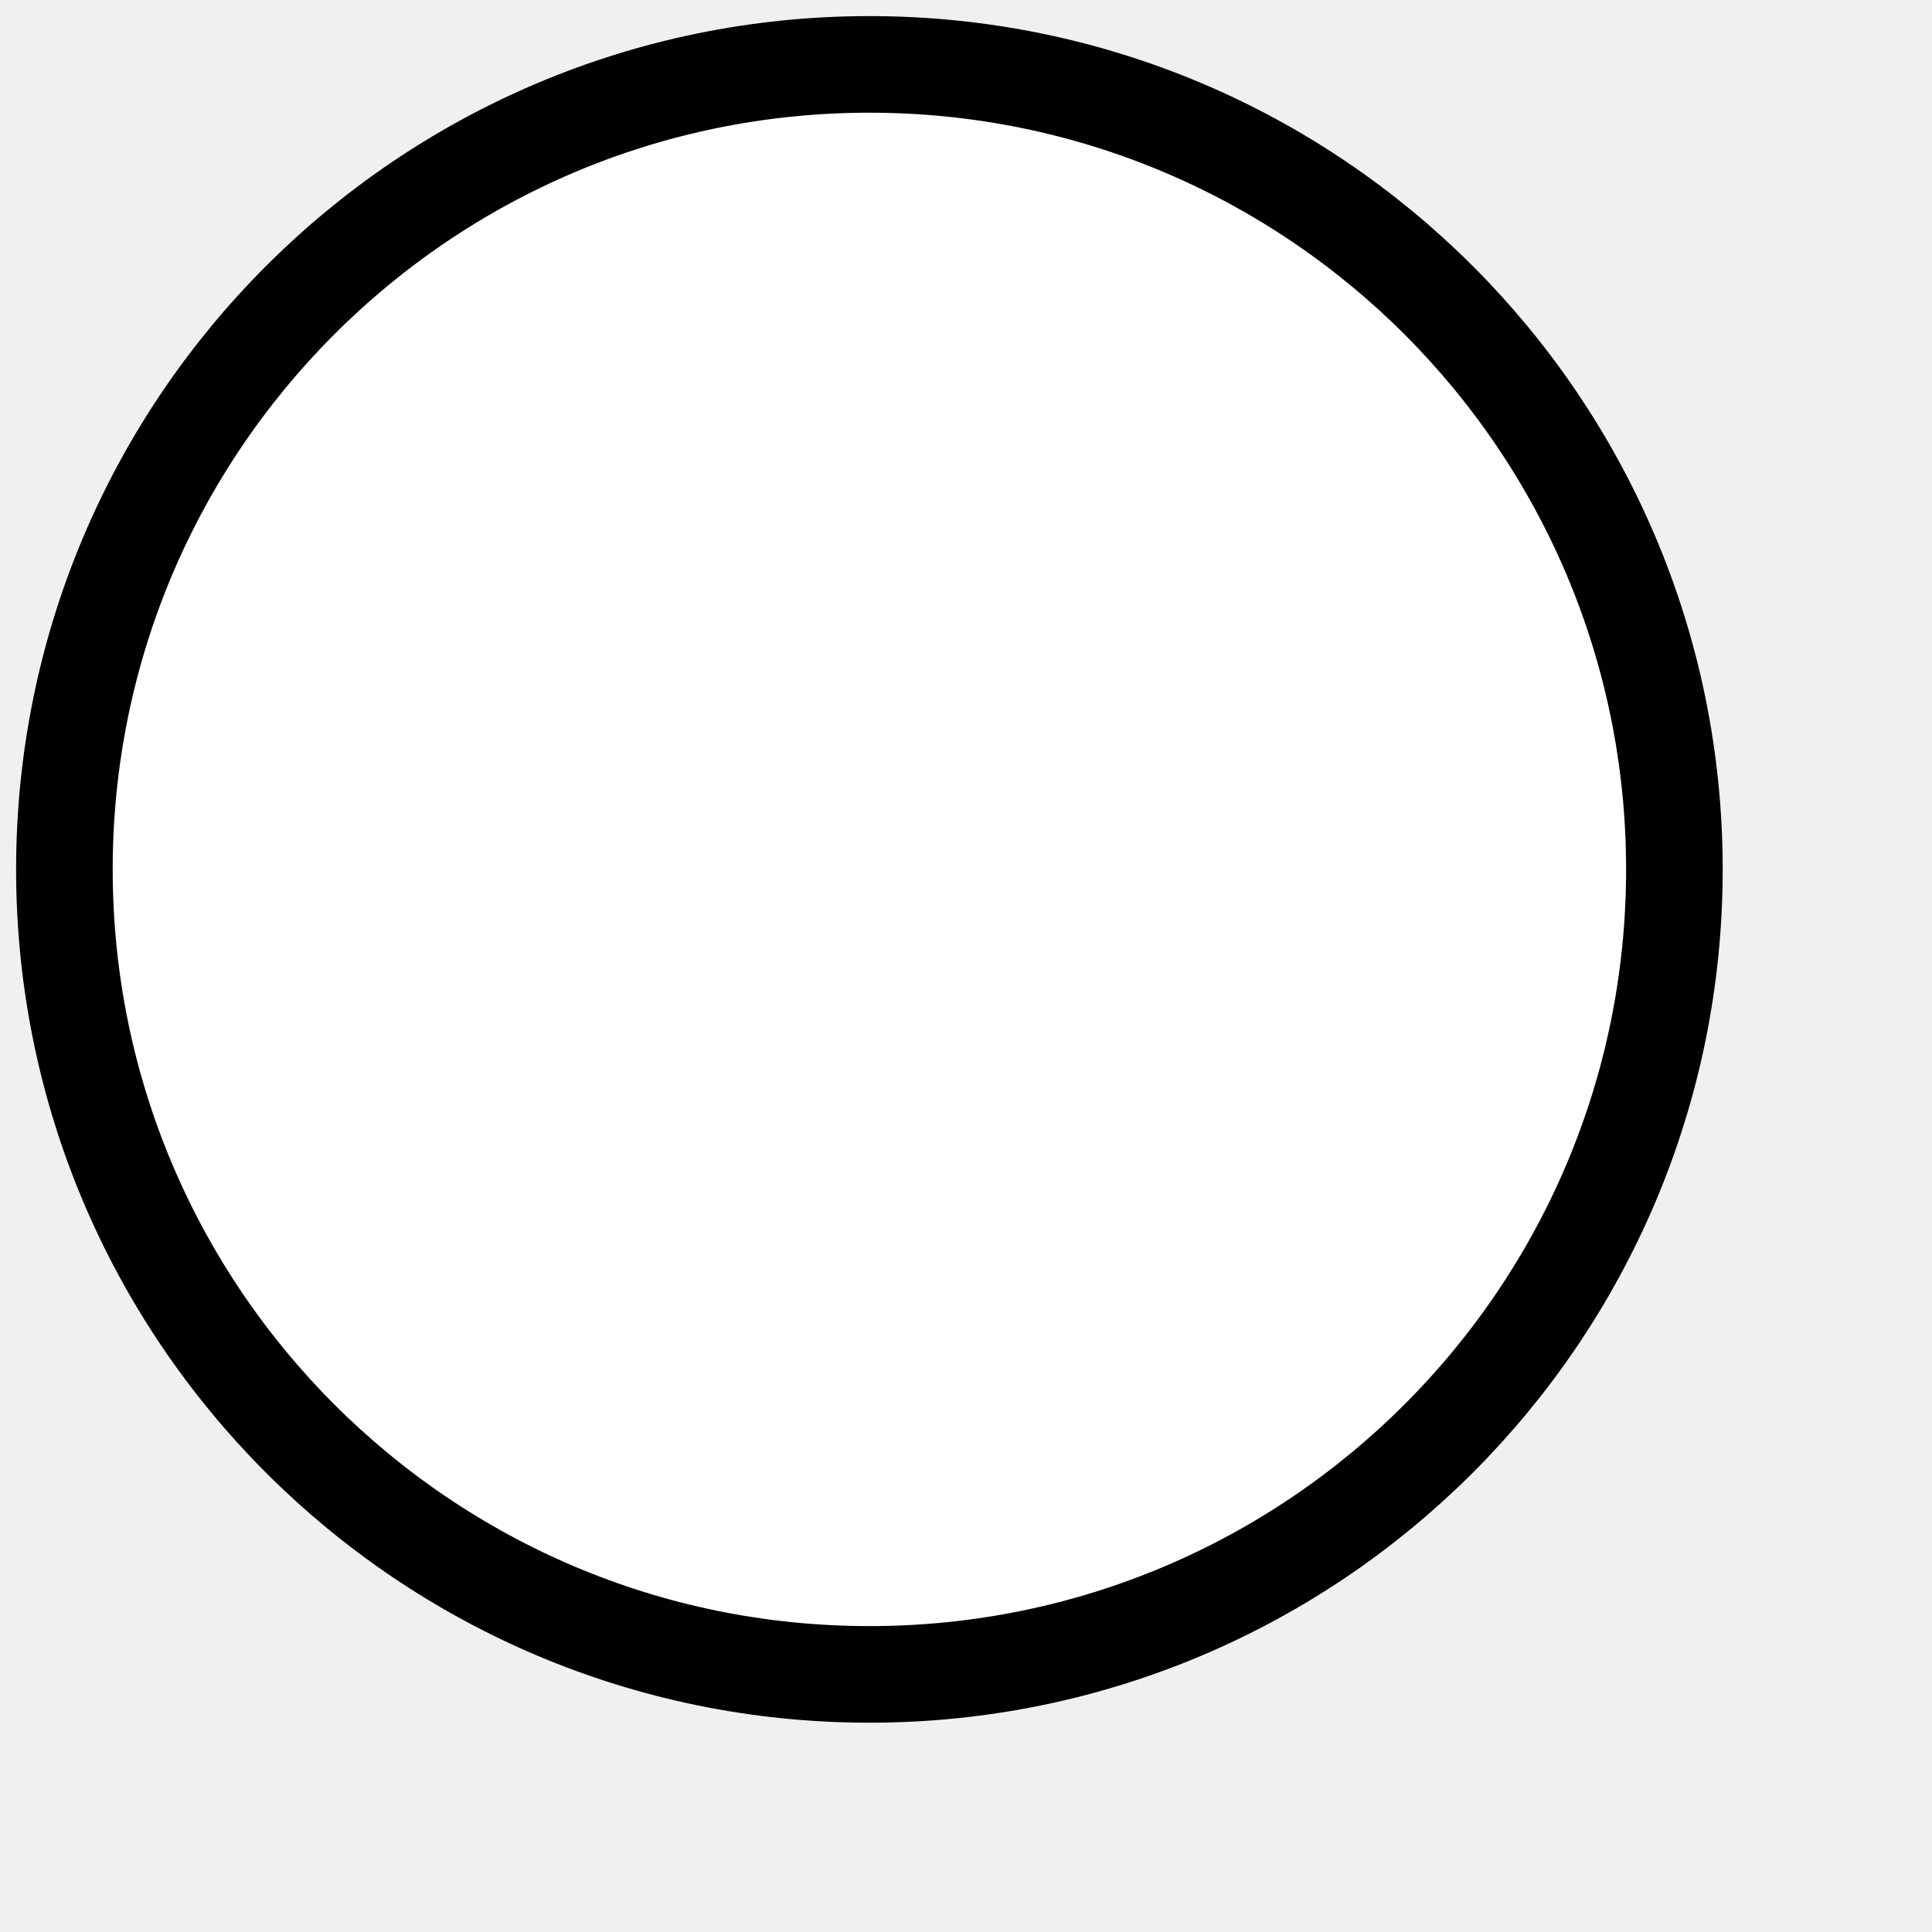
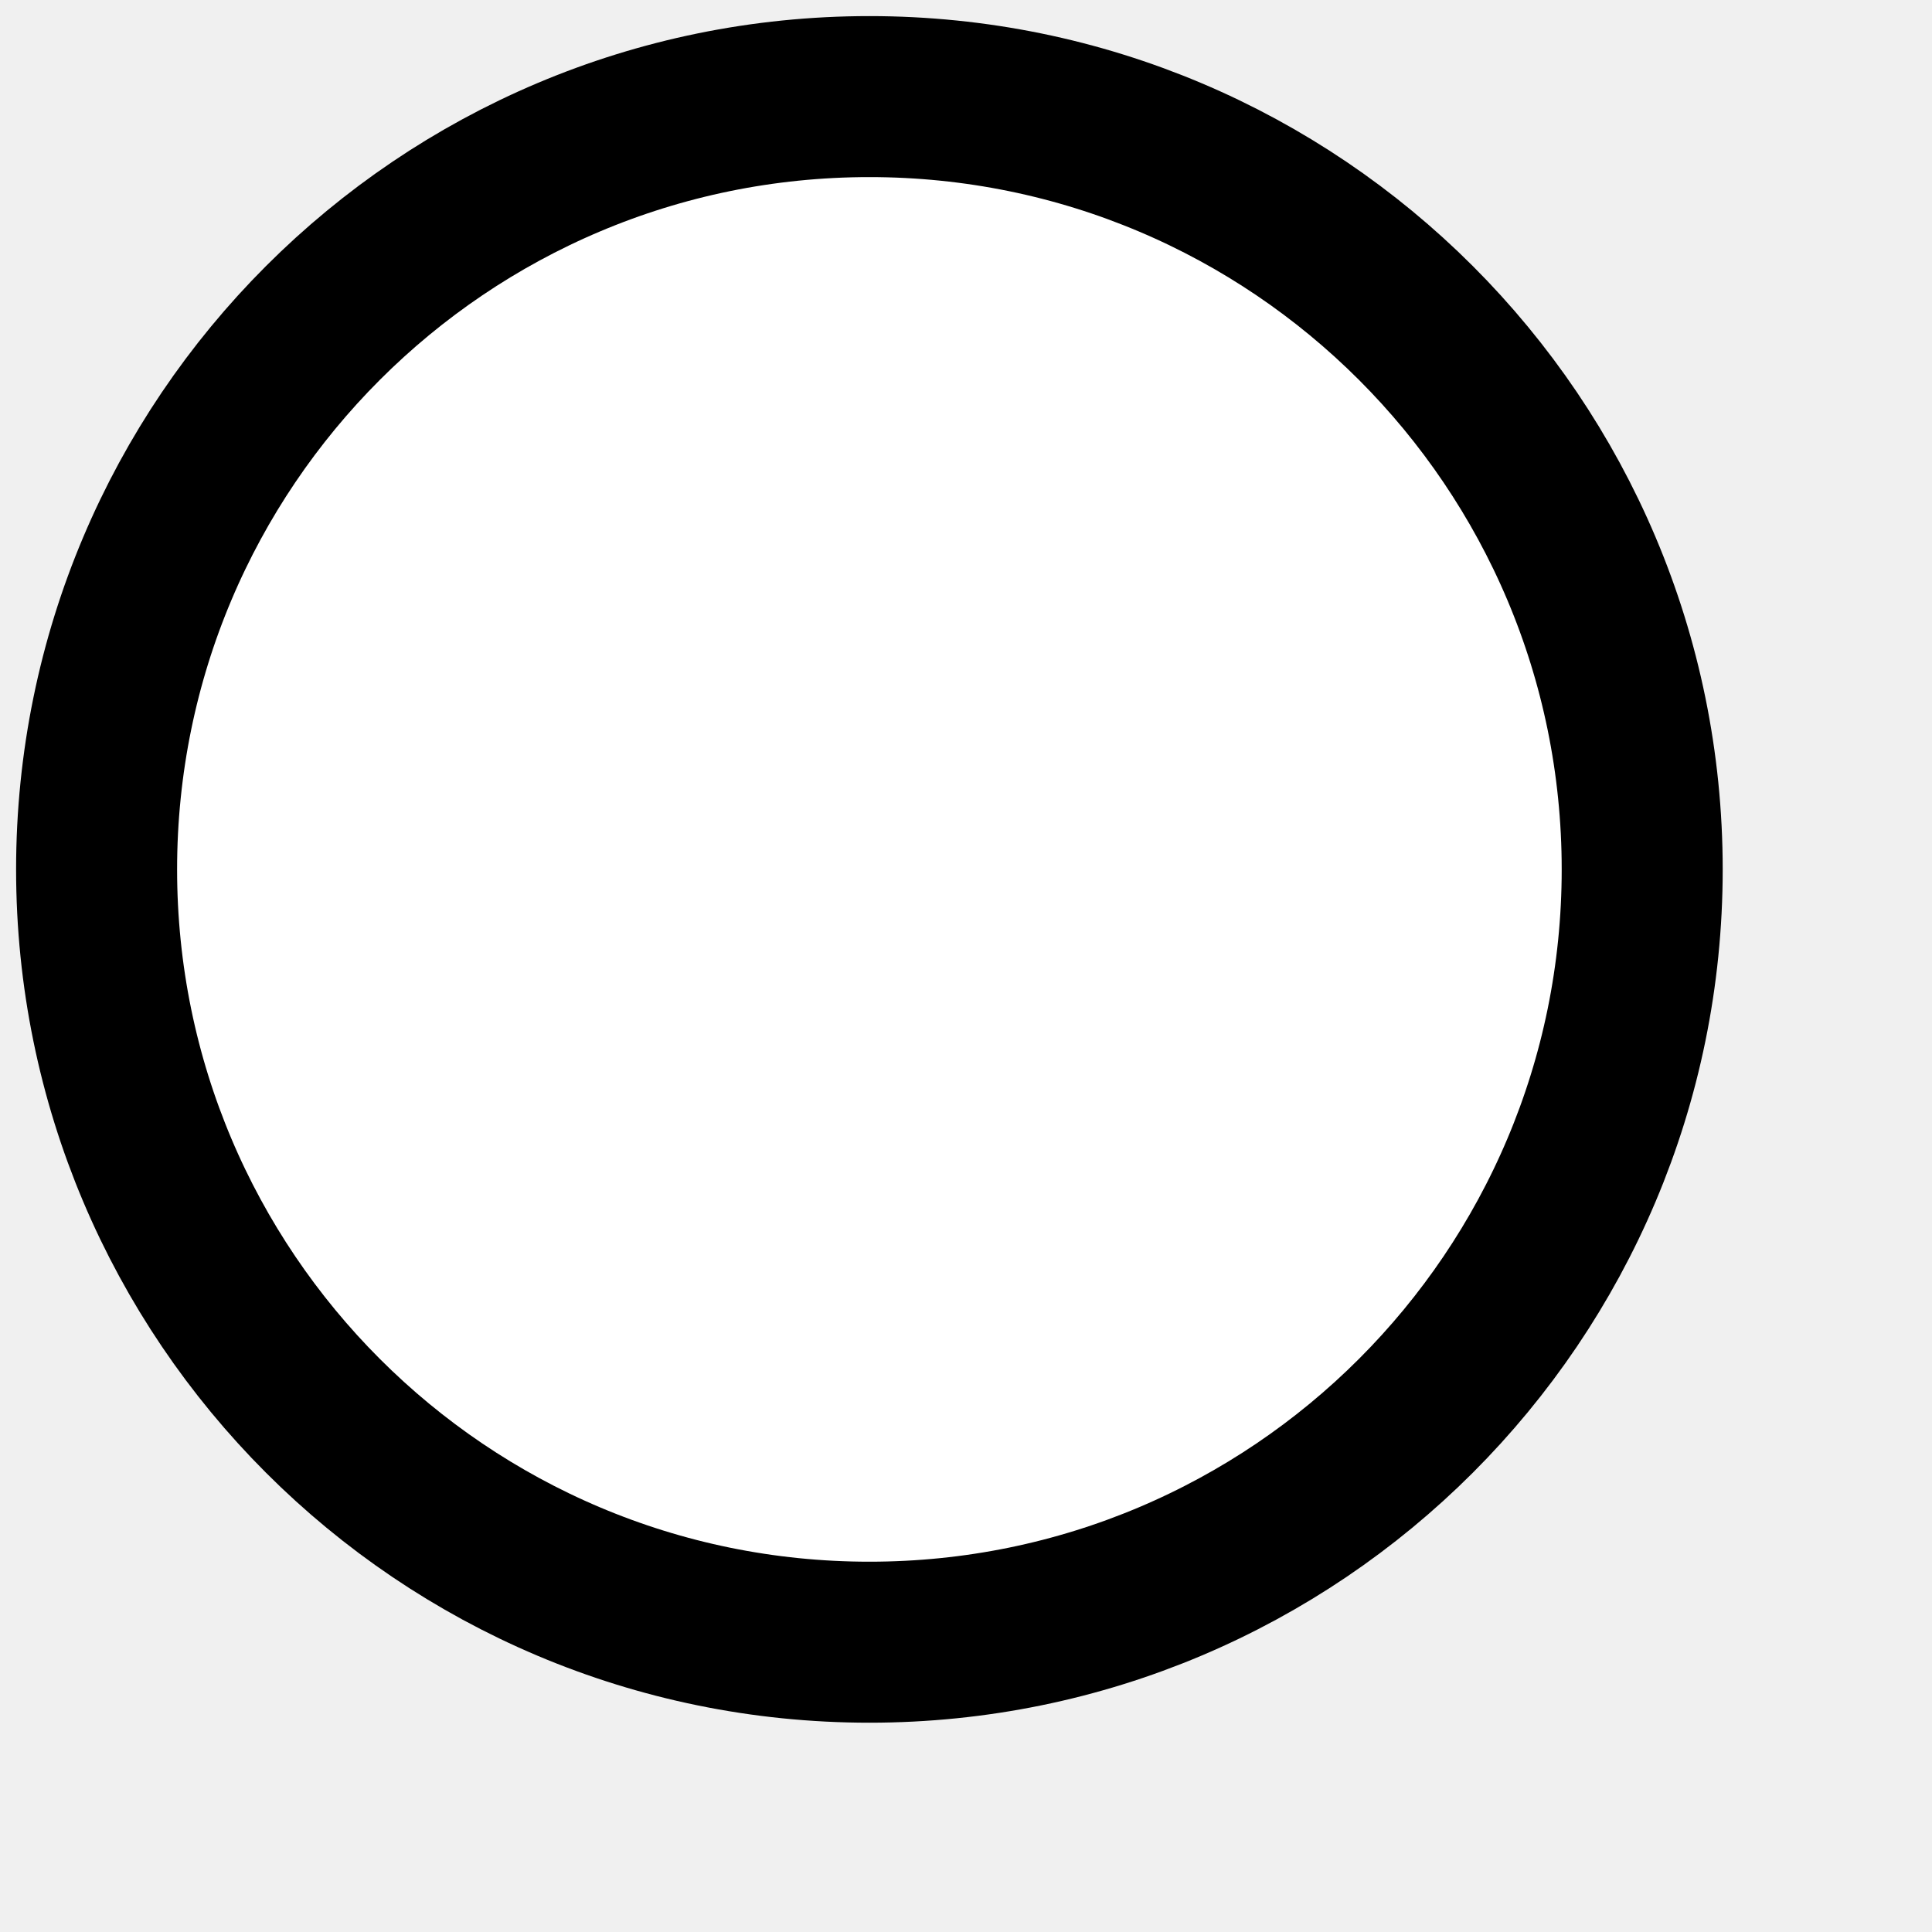
<svg xmlns="http://www.w3.org/2000/svg" version="1.1" id="Capa_1" x="0px" y="0px" viewBox="0 0 60 60" style="enable-background:new 0 0 60 60;" xml:space="preserve">
-   <circle r="25" cx="27" cy="27" stroke="black" stroke-width="3" fill="white" />
+   <circle r="24" cx="27" cy="27" stroke="black" stroke-width="5" fill="white" />
</svg>
